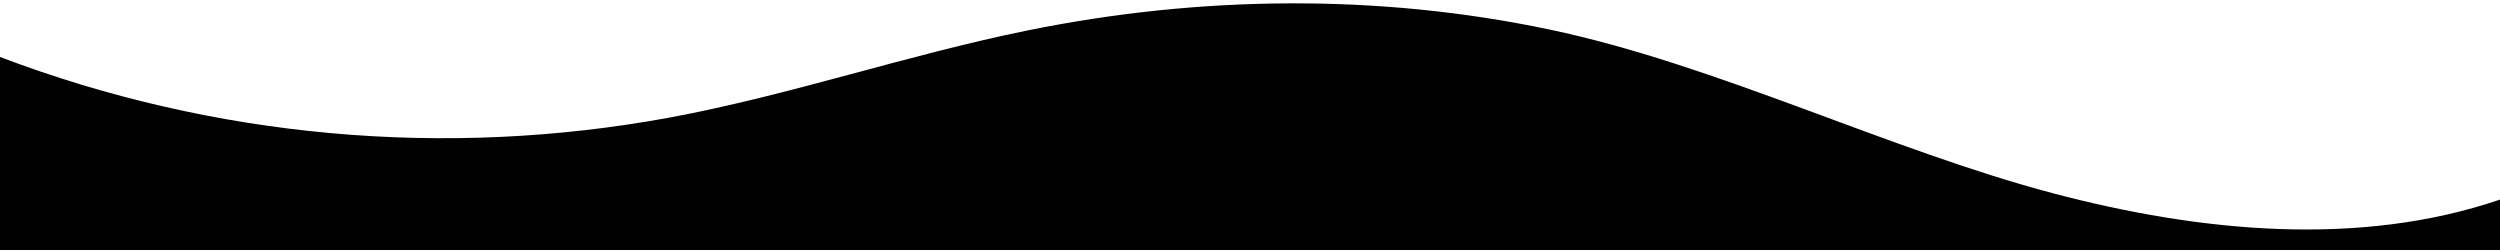
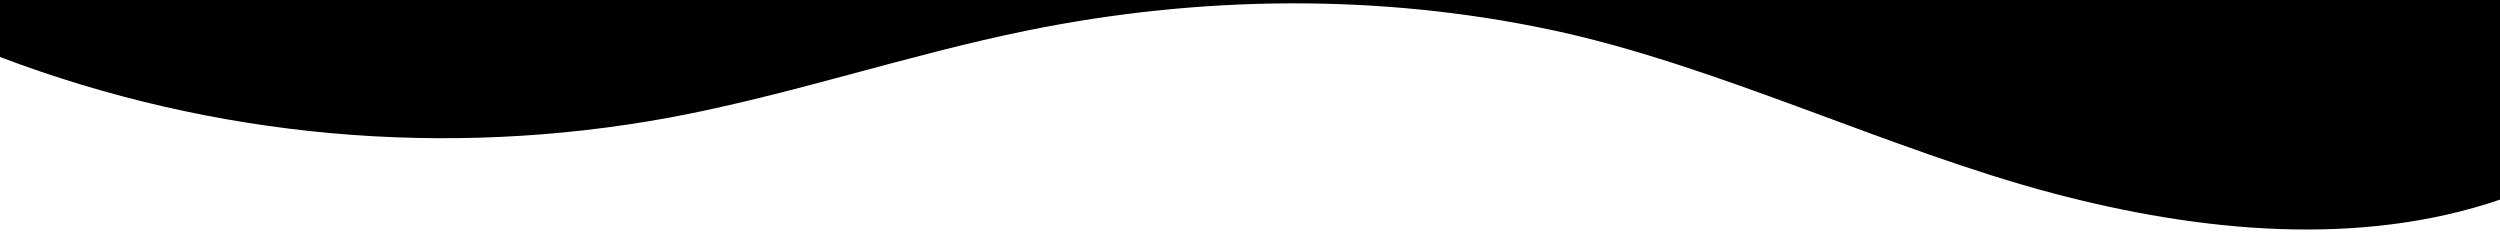
- <svg viewBox="0 0 1200 120" preserveAspectRatio="none">
-   <path d="M985.66,92.83C906.67,72,823.78,31,743.84,14.19c-82.26-17.34-168.06-16.33-250.45.39-57.84,11.73-114,31.07-172,41.86A600.21,600.21,0,0,1,0,27.35V120H1200V95.8C1132.19,118.92,1055.71,111.31,985.66,92.83Z" />
+ <svg xmlns="http://www.w3.org/2000/svg" viewBox="0 0 1200 120" preserveAspectRatio="none">
+   <path d="M321.39,56.44c58-10.79,114.16-30.13,172-41.86,82.39-16.72,168.19-17.73,250.45-.39C823.78,31,906.67,72,985.66,92.83c70.05,18.48,146.53,26.09,214.34,3V0H0V27.35A600.21,600.21,0,0,0,321.39,56.44Z" />
</svg>
